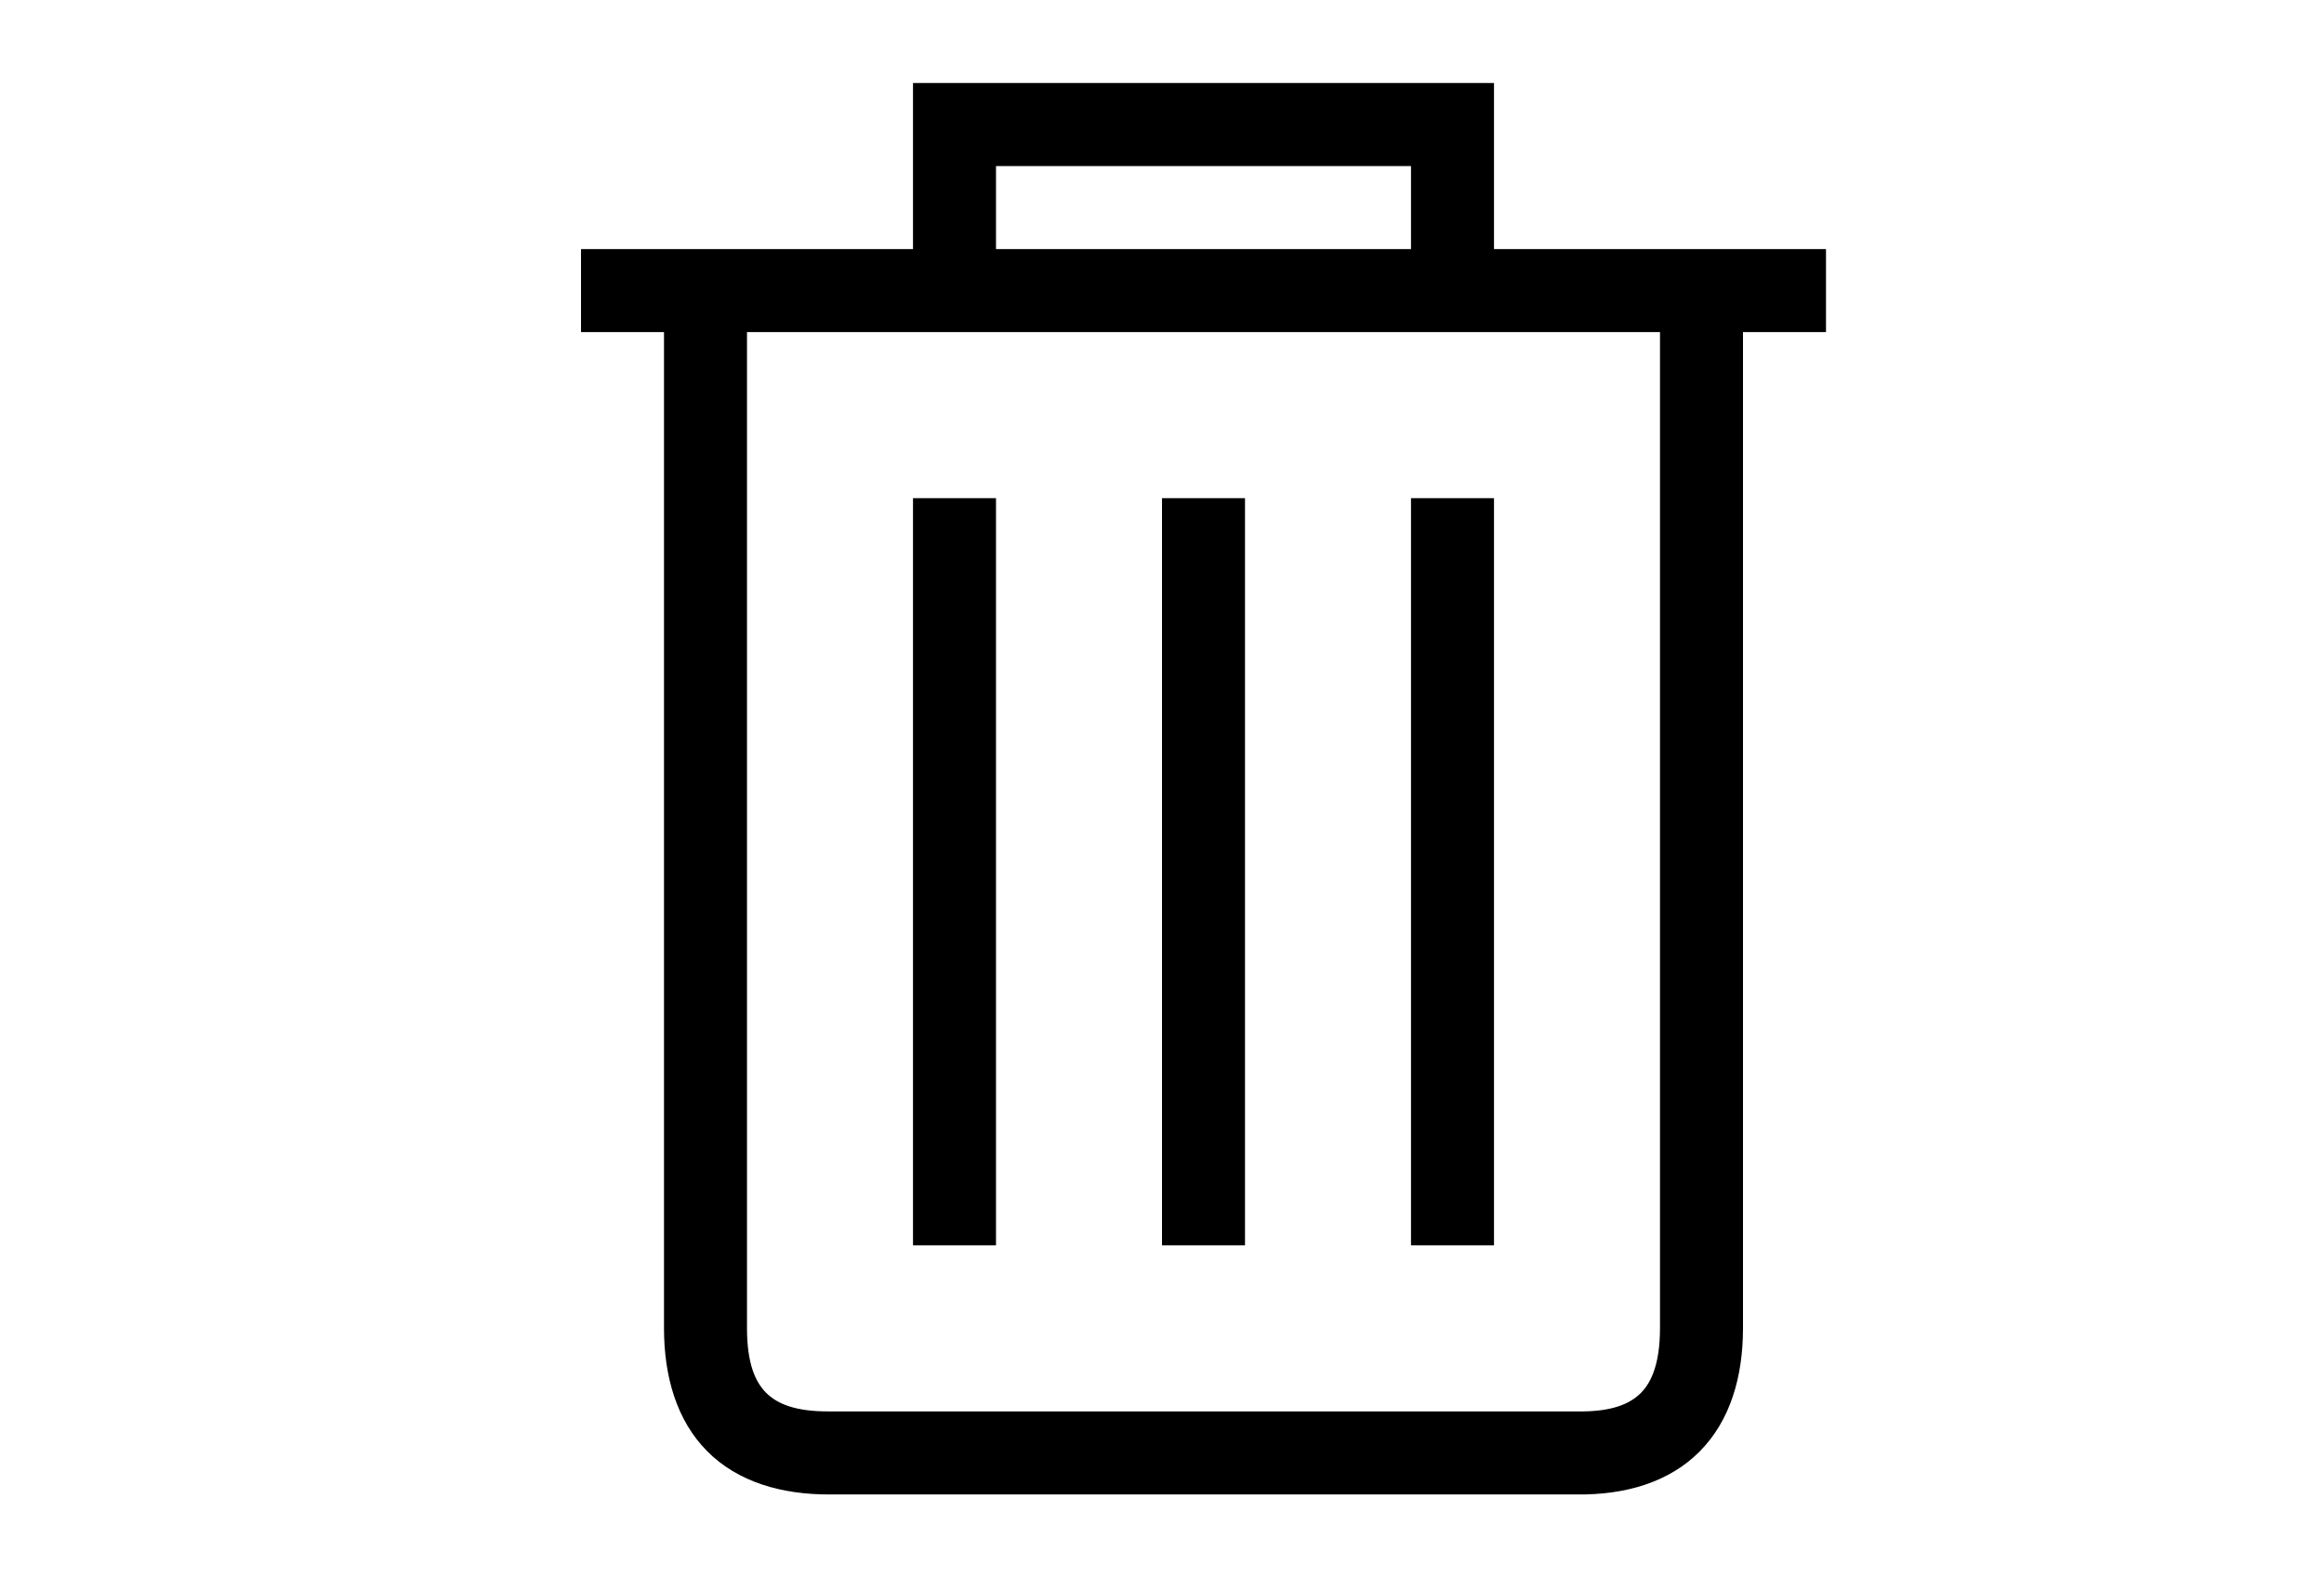
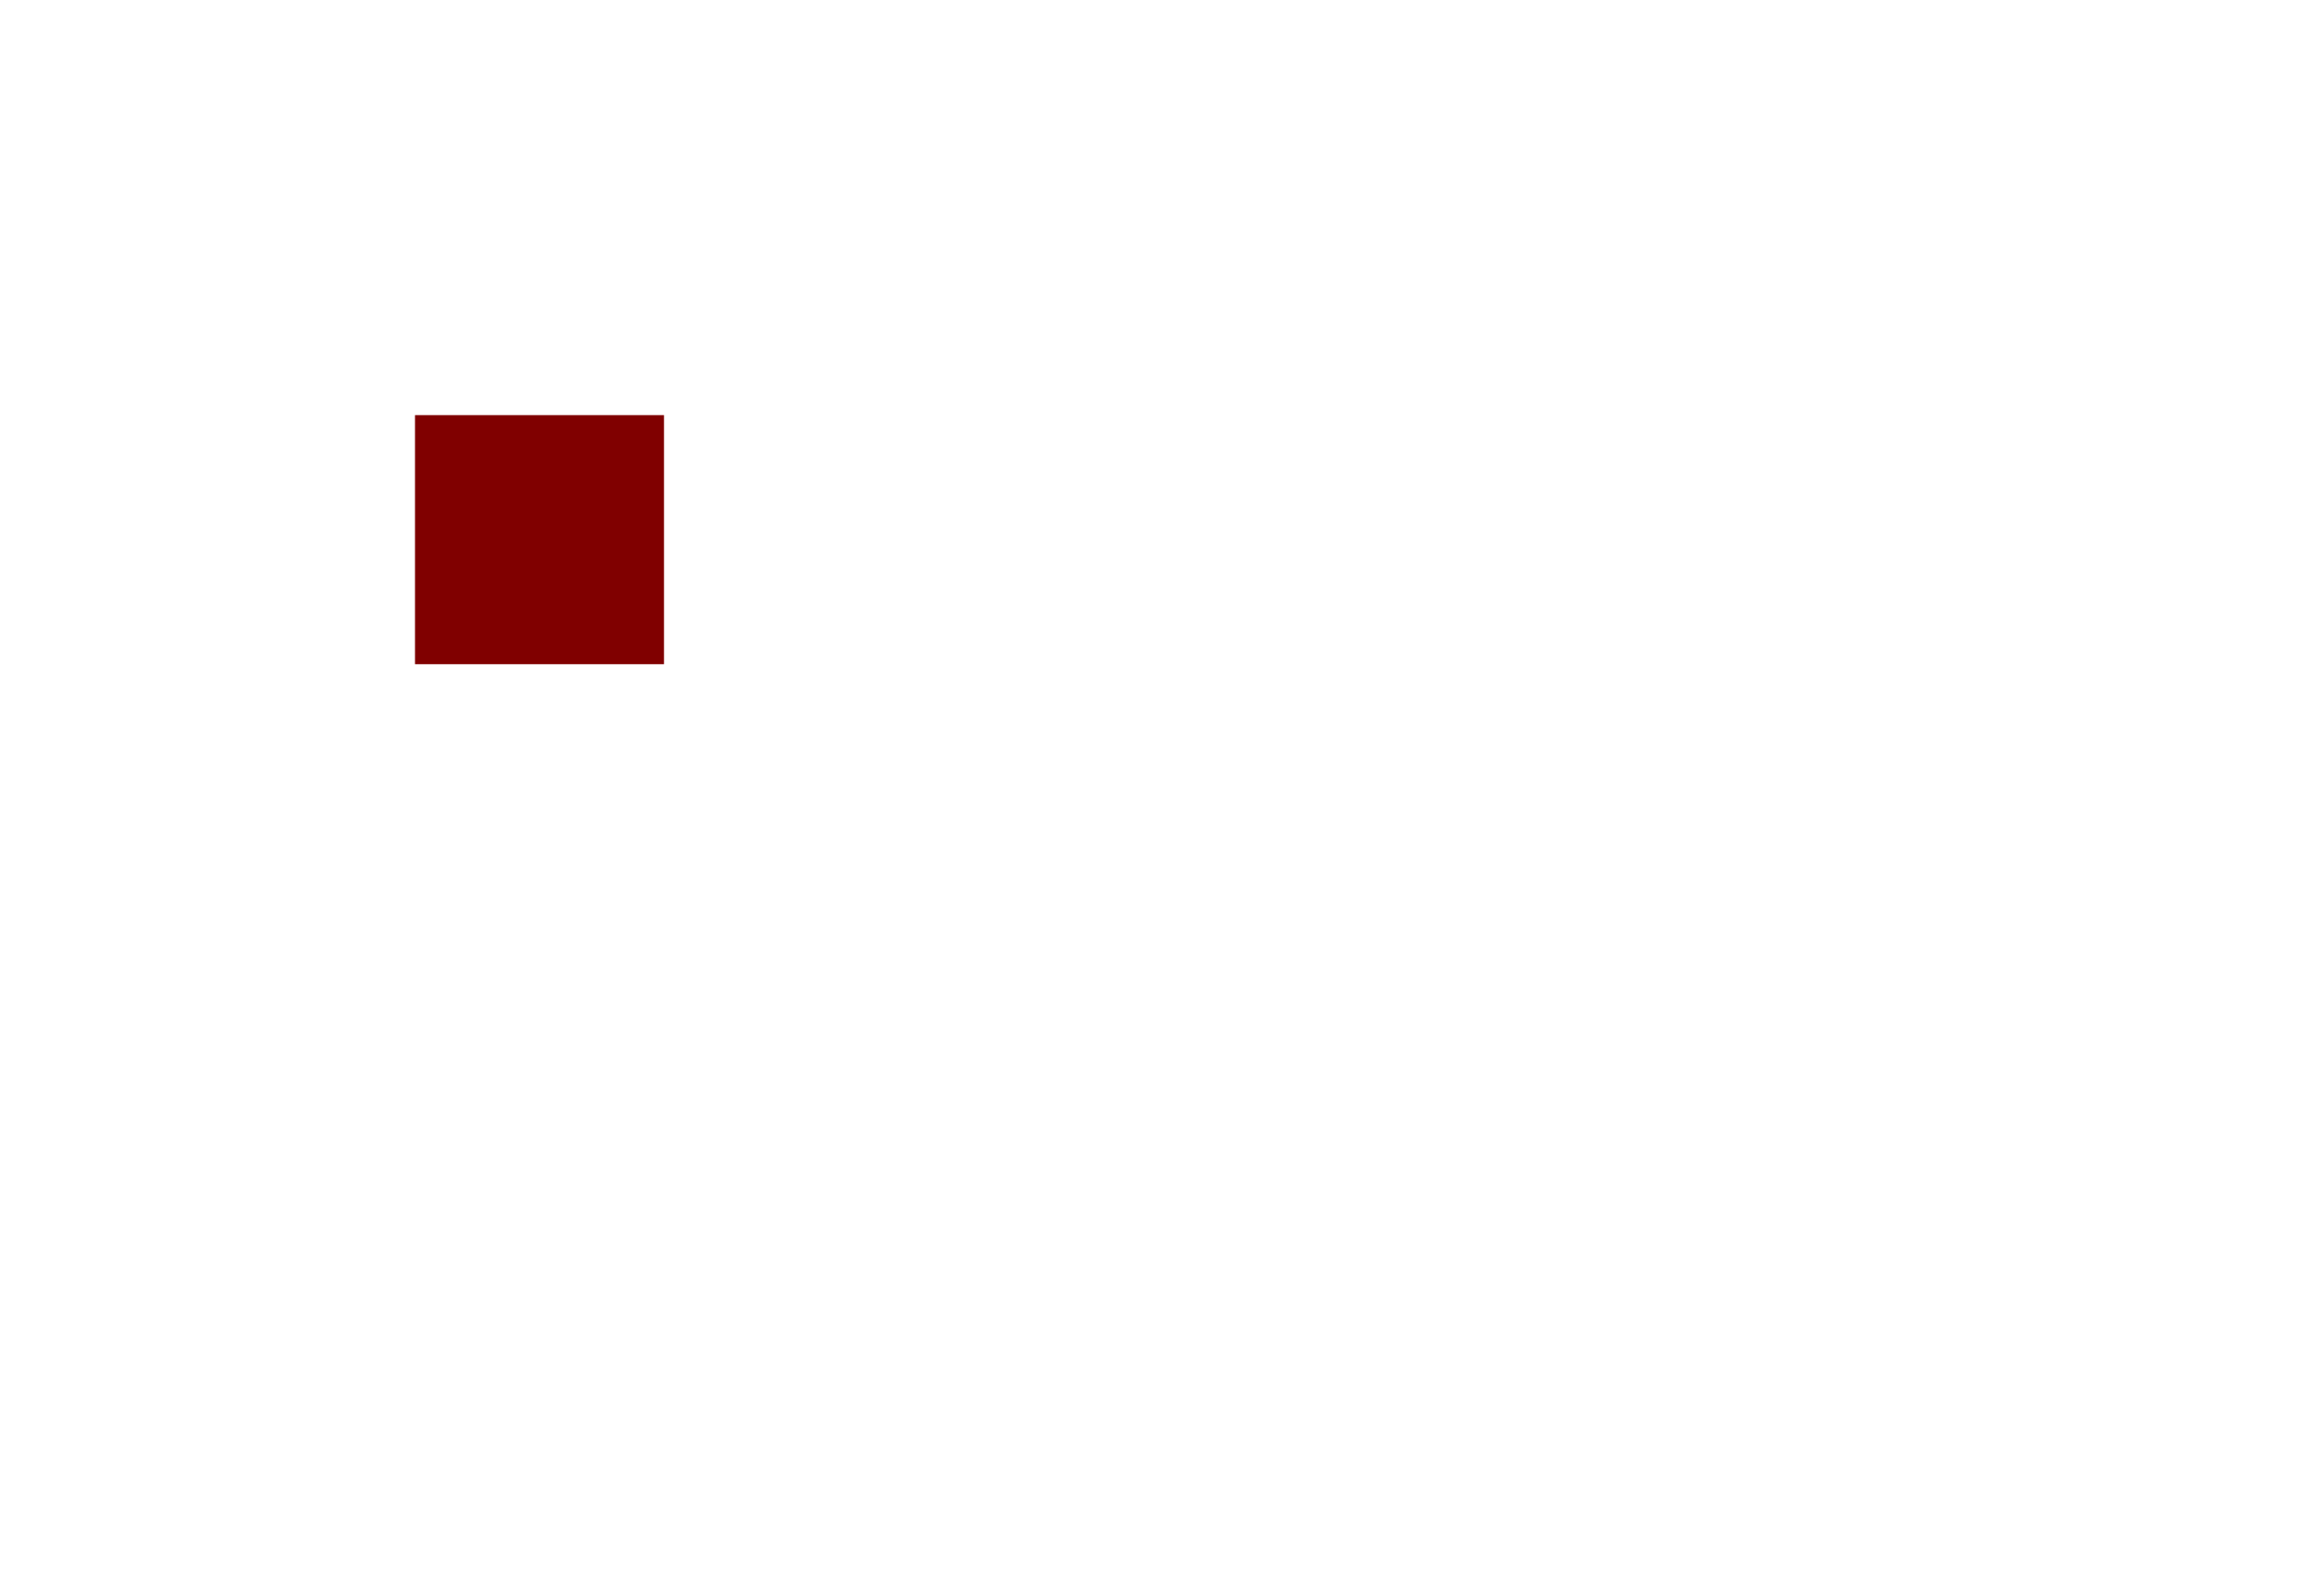
- <svg xmlns="http://www.w3.org/2000/svg" class="button-svg" width="28" height="19">
-   <path fill="currentColor" d="m 11,1 0,2 -4,0 0,1 1,0 0,12 c 4.263e-4,0.583 0.154,1.111 0.521,1.48 C 8.889,17.85 9.419,18.004 10.004,18 l 8.99,0 c 0.587,0.008 1.117,-0.147 1.484,-0.518 C 20.846,17.112 20.999,16.585 21,16.002 L 21,16 21,4 22,4 22,3 18,3 18,1 11,1 Z m 1,1 5,0 0,1 -5,0 0,-1 z m -3,2 11,0 0,11.998 c -9.15e-4,0.417 -0.098,0.646 -0.23,0.779 C 19.638,16.91 19.419,17.006 19.006,17 l -0.002,0 -9.006,0 -0.002,0 C 9.581,17.003 9.363,16.908 9.23,16.775 9.098,16.643 9,16.417 9,16 L 9,4 Z m 2,2 0,9 1,0 0,-9 -1,0 z m 3,0 0,9 1,0 0,-9 -1,0 z m 3,0 0,9 1,0 0,-9 -1,0 z" />
+ <svg xmlns="http://www.w3.org/2000/svg" class="button-svg" width="28" height="19" version="1.1" id="svg122">
+   <defs id="defs126" />
+   <path style="fill:#800000;stroke-width:1.629" d="M 5,5 H 8 V 8 H 5 Z" id="rect187" />
</svg>
